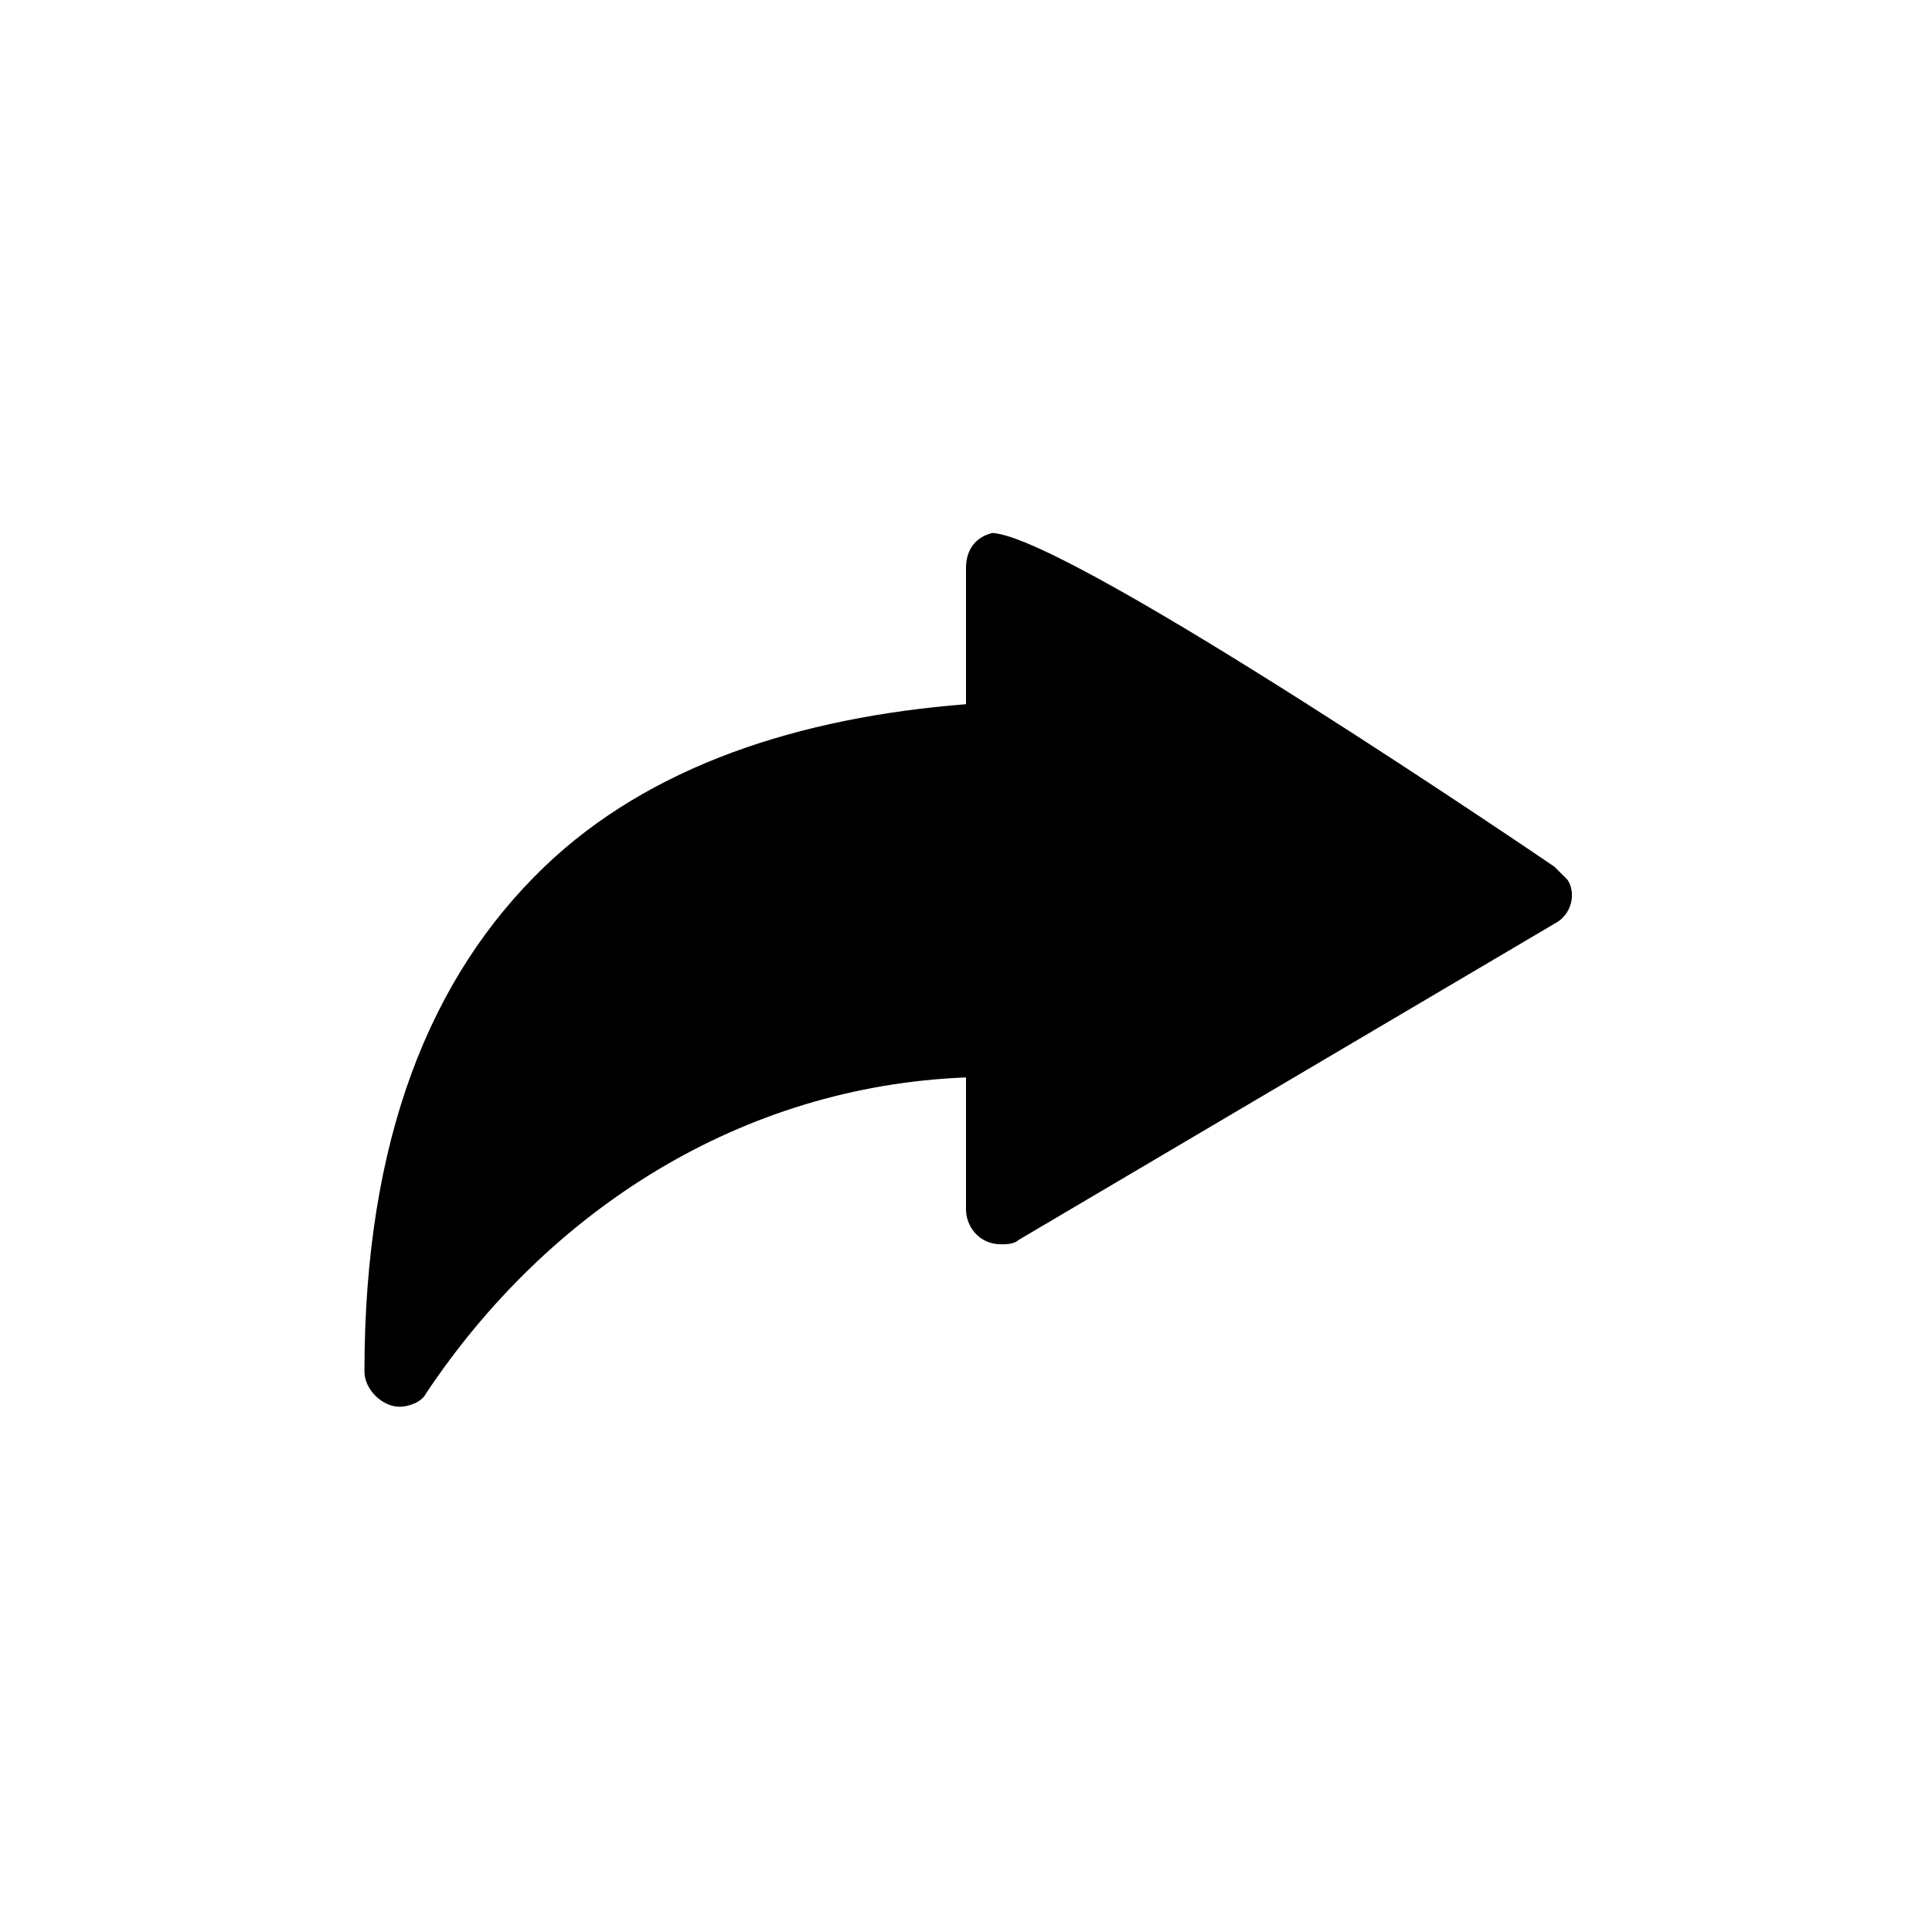
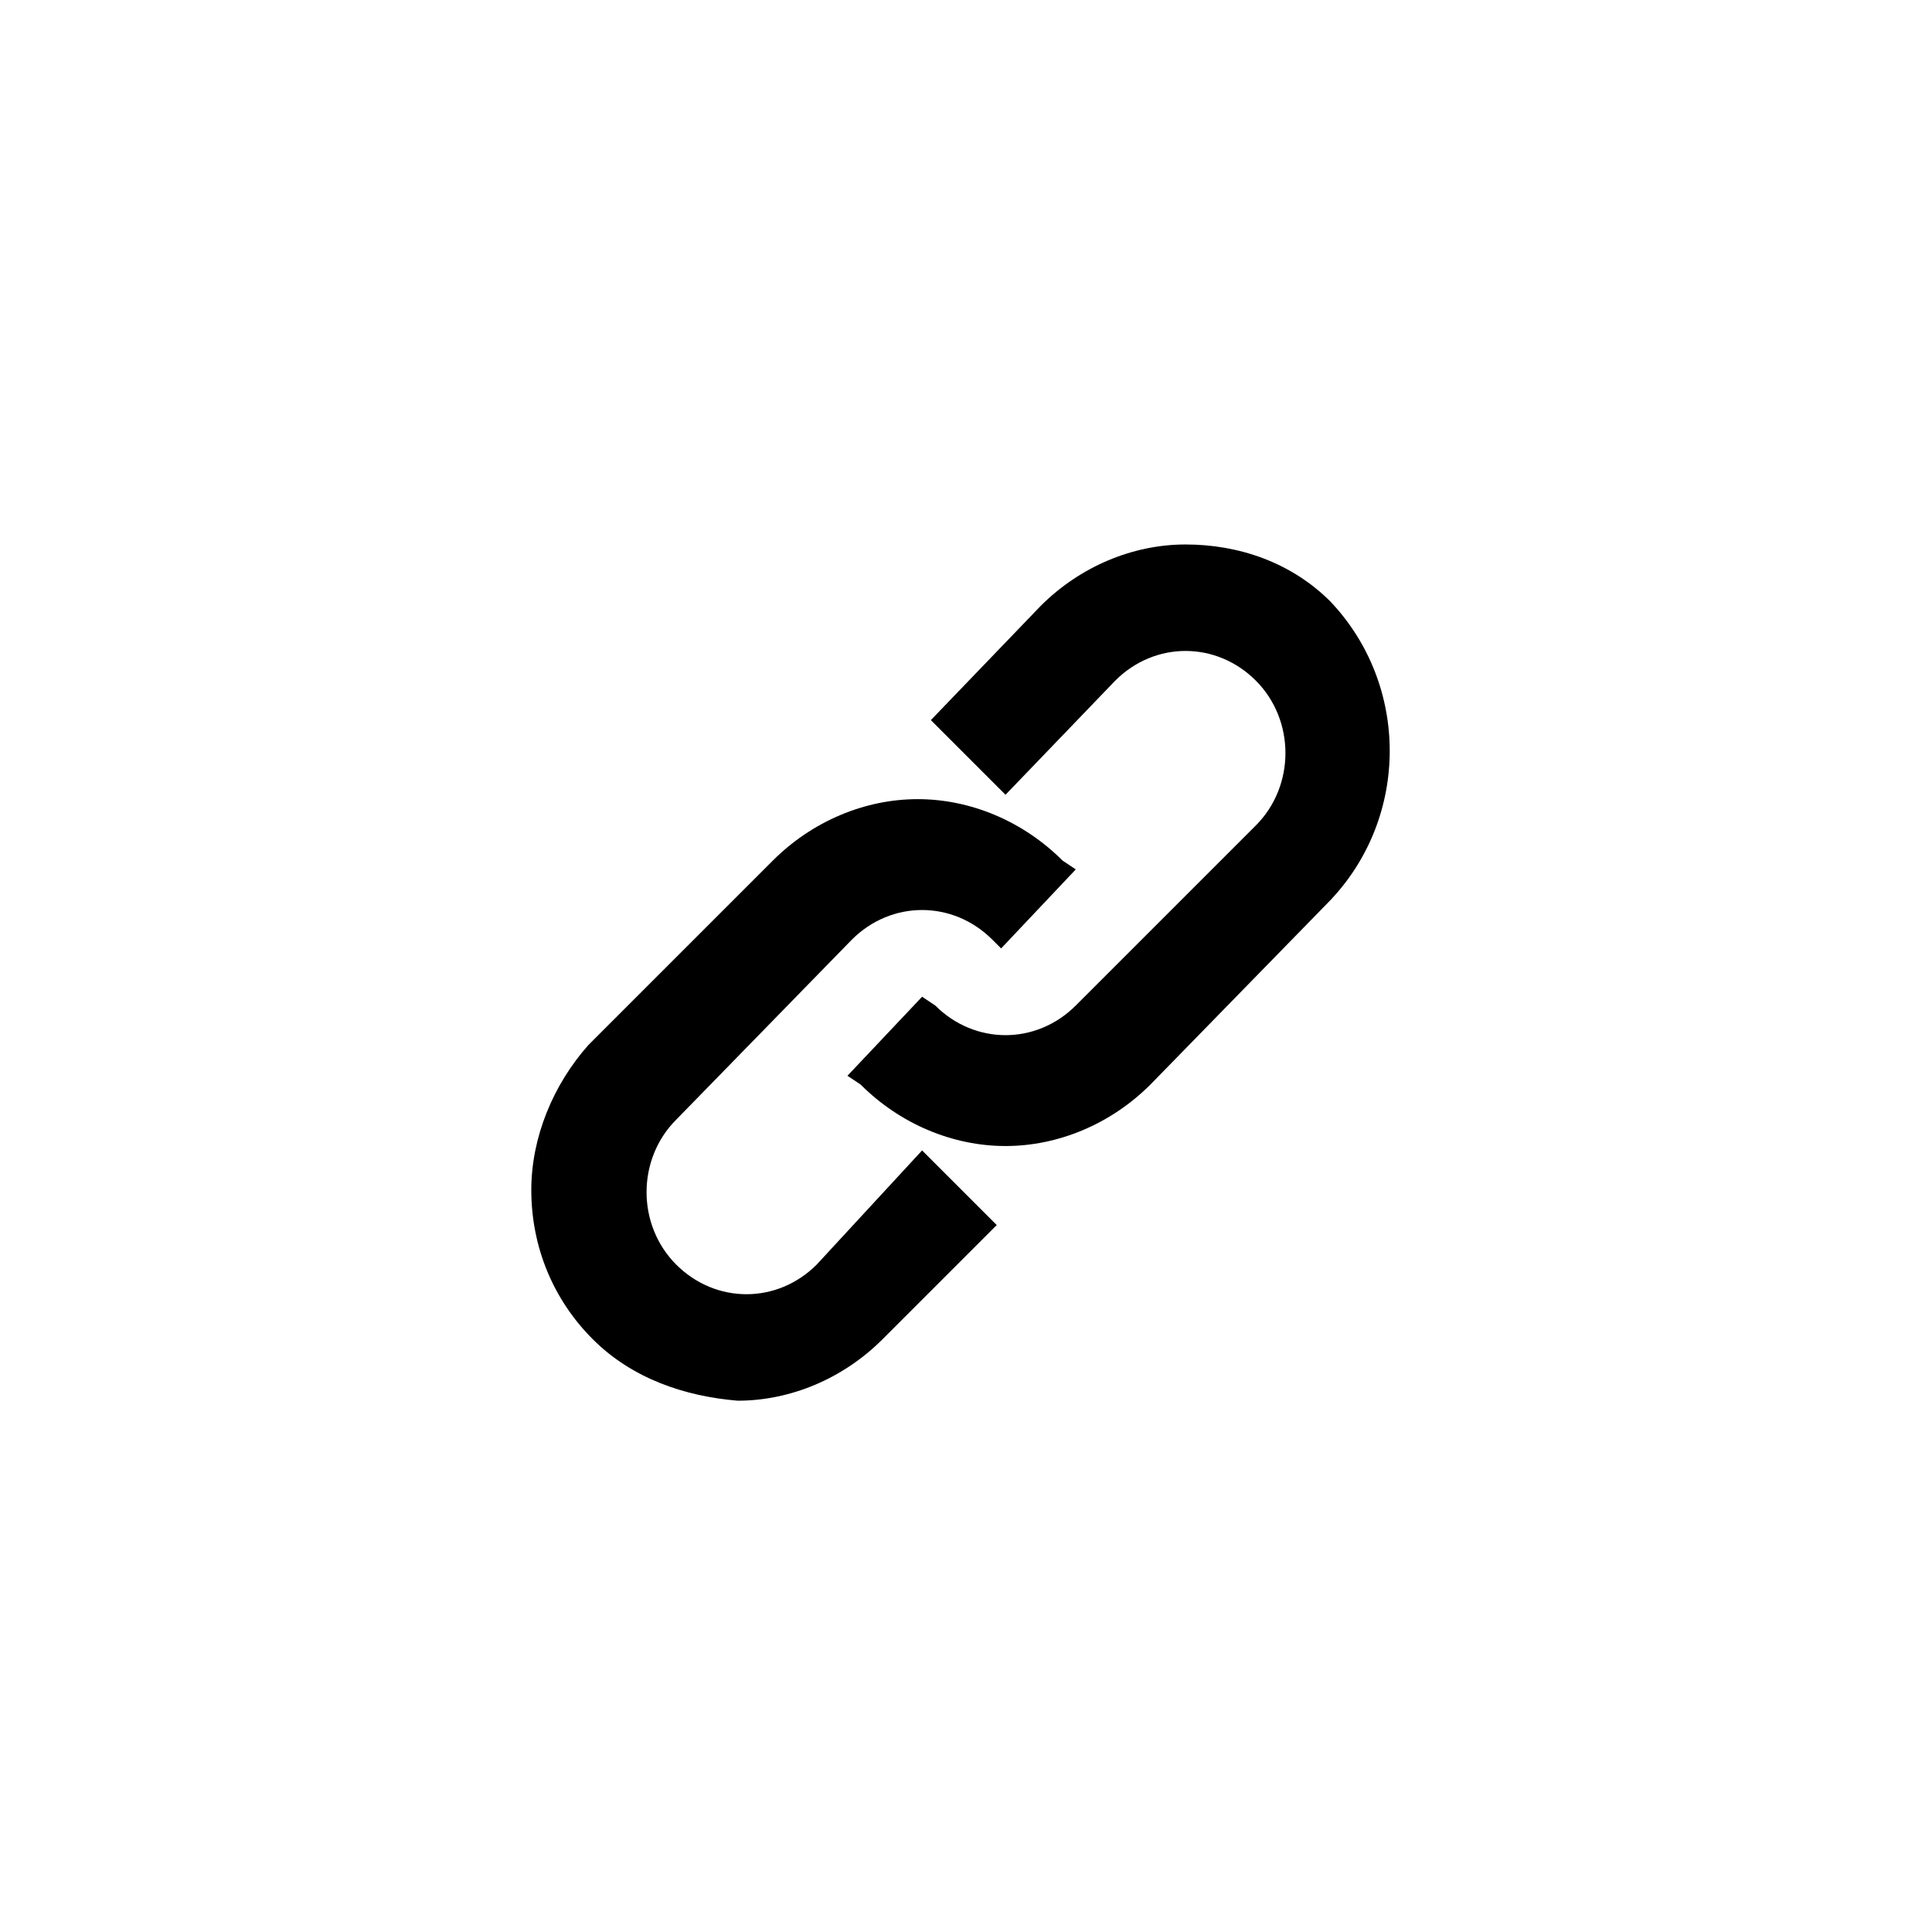
<svg xmlns="http://www.w3.org/2000/svg" version="1.1" id="Слой_1" x="0px" y="0px" viewBox="0 0 44 44" style="enable-background:new 0 0 44 44;" xml:space="preserve">
-   <g transform="translate(0,-952.3622)">
-     <path d="M35.4,973.4l-12.2,7.2c-0.1,0.1-0.3,0.1-0.4,0.1c-0.5,0-0.8-0.4-0.8-0.8v-3c-5.1,0.2-9.5,3-12.3,7.2   c-0.1,0.2-0.4,0.3-0.6,0.3c-0.4,0-0.8-0.4-0.8-0.8c0-5.3,1.5-9,4.1-11.5c2.4-2.3,5.8-3.4,9.6-3.7v-3.1c0-0.4,0.2-0.7,0.6-0.8   c1.8,0.1,12.8,7.6,12.8,7.6c0.1,0.1,0.2,0.2,0.3,0.3C35.9,972.7,35.8,973.2,35.4,973.4z" />
-   </g>
+   <path d="M18.6,28.8c-0.9,0.9-2.3,0.9-3.2,0c-0.9-0.9-0.9-2.4,0-3.3l4-4.1c0.9-0.9,2.3-0.9,3.2,0l0.2,0.2l1.7-1.8  l-0.3-0.2c-0.9-0.9-2.1-1.4-3.3-1.4l0,0c-1.2,0-2.4,0.5-3.3,1.4l-4.1,4.1l-0.1,0.1l0,0c-0.8,0.9-1.3,2.1-1.3,3.3  c0,1.3,0.5,2.5,1.4,3.4c0.9,0.9,2.1,1.3,3.3,1.4c1.2,0,2.4-0.5,3.3-1.4l2.6-2.6l-1.7-1.7L18.6,28.8z" />
+   <path d="M30.3,13.7c-0.9-0.9-2.1-1.3-3.3-1.3l0,0c-1.2,0-2.4,0.5-3.3,1.4l-2.5,2.6l1.7,1.7l2.5-2.6  c0.9-0.9,2.3-0.9,3.2,0c0.9,0.9,0.9,2.4,0,3.3l-4.1,4.1c-0.9,0.9-2.3,0.9-3.2,0L21,22.7l-1.7,1.8l0.3,0.2c0.9,0.9,2.1,1.4,3.3,1.4  c1.2,0,2.4-0.5,3.3-1.4l4.1-4.2C32.1,18.6,32.1,15.6,30.3,13.7z" />
</svg>
